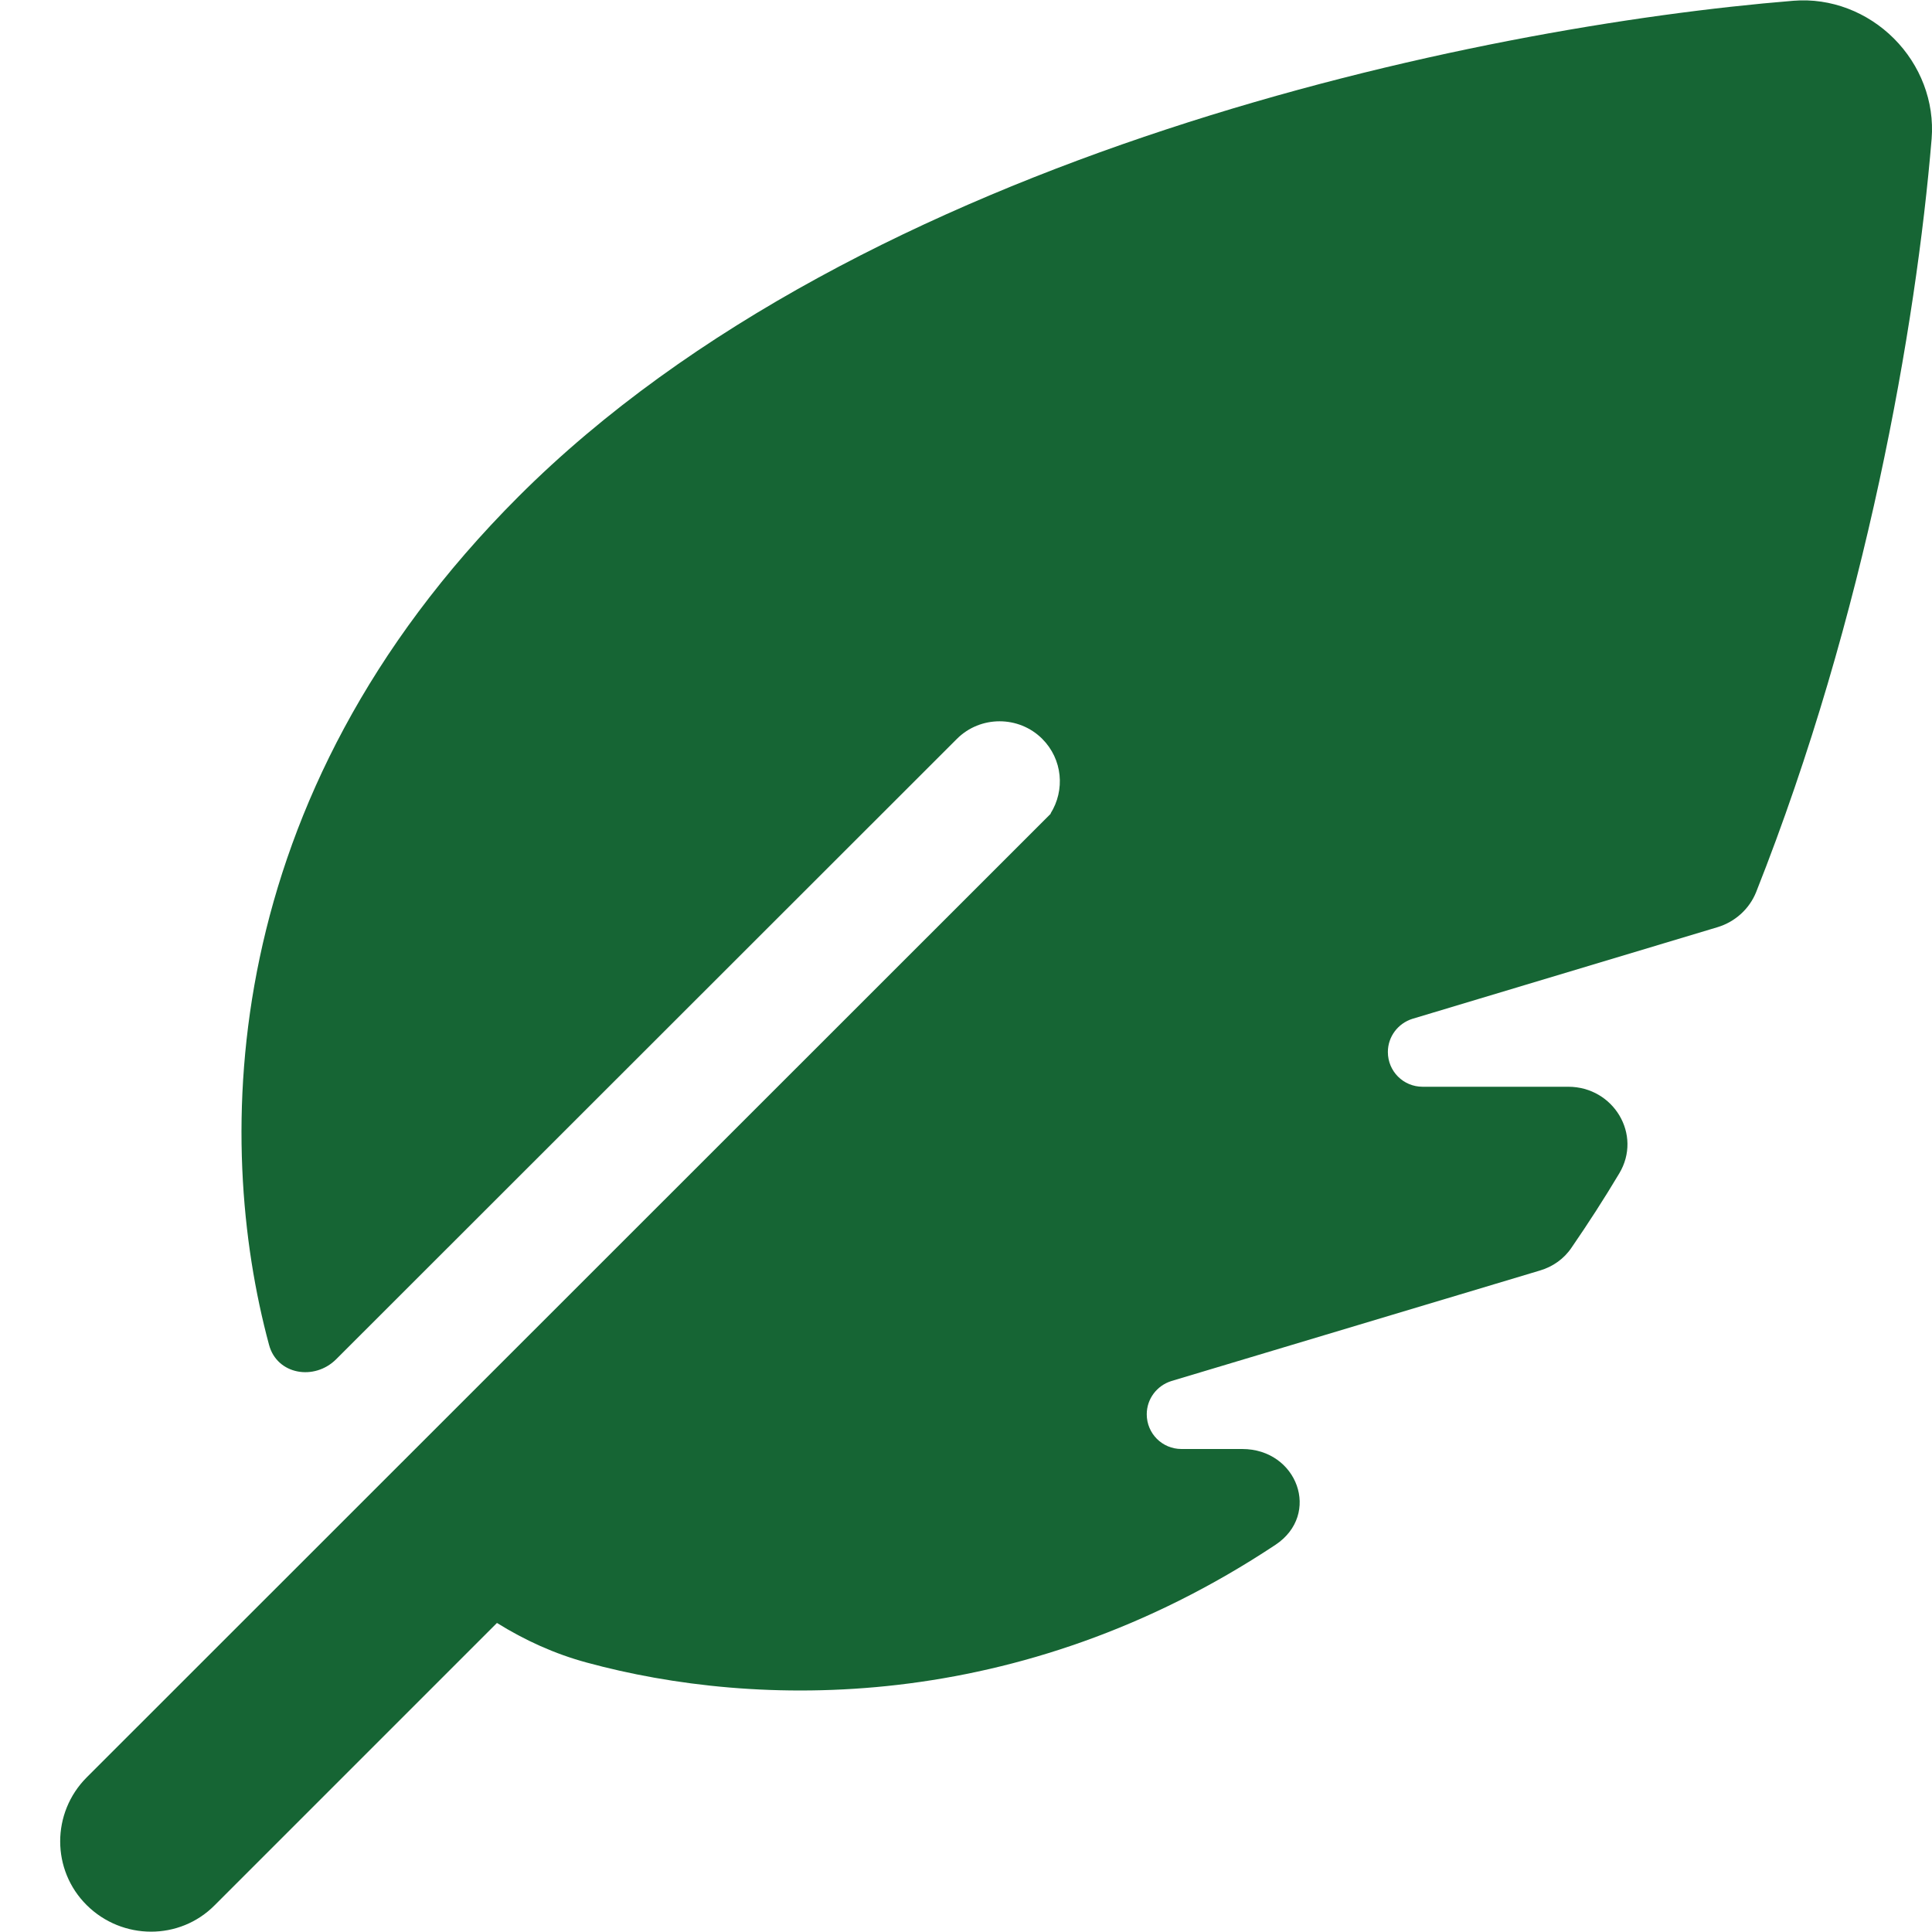
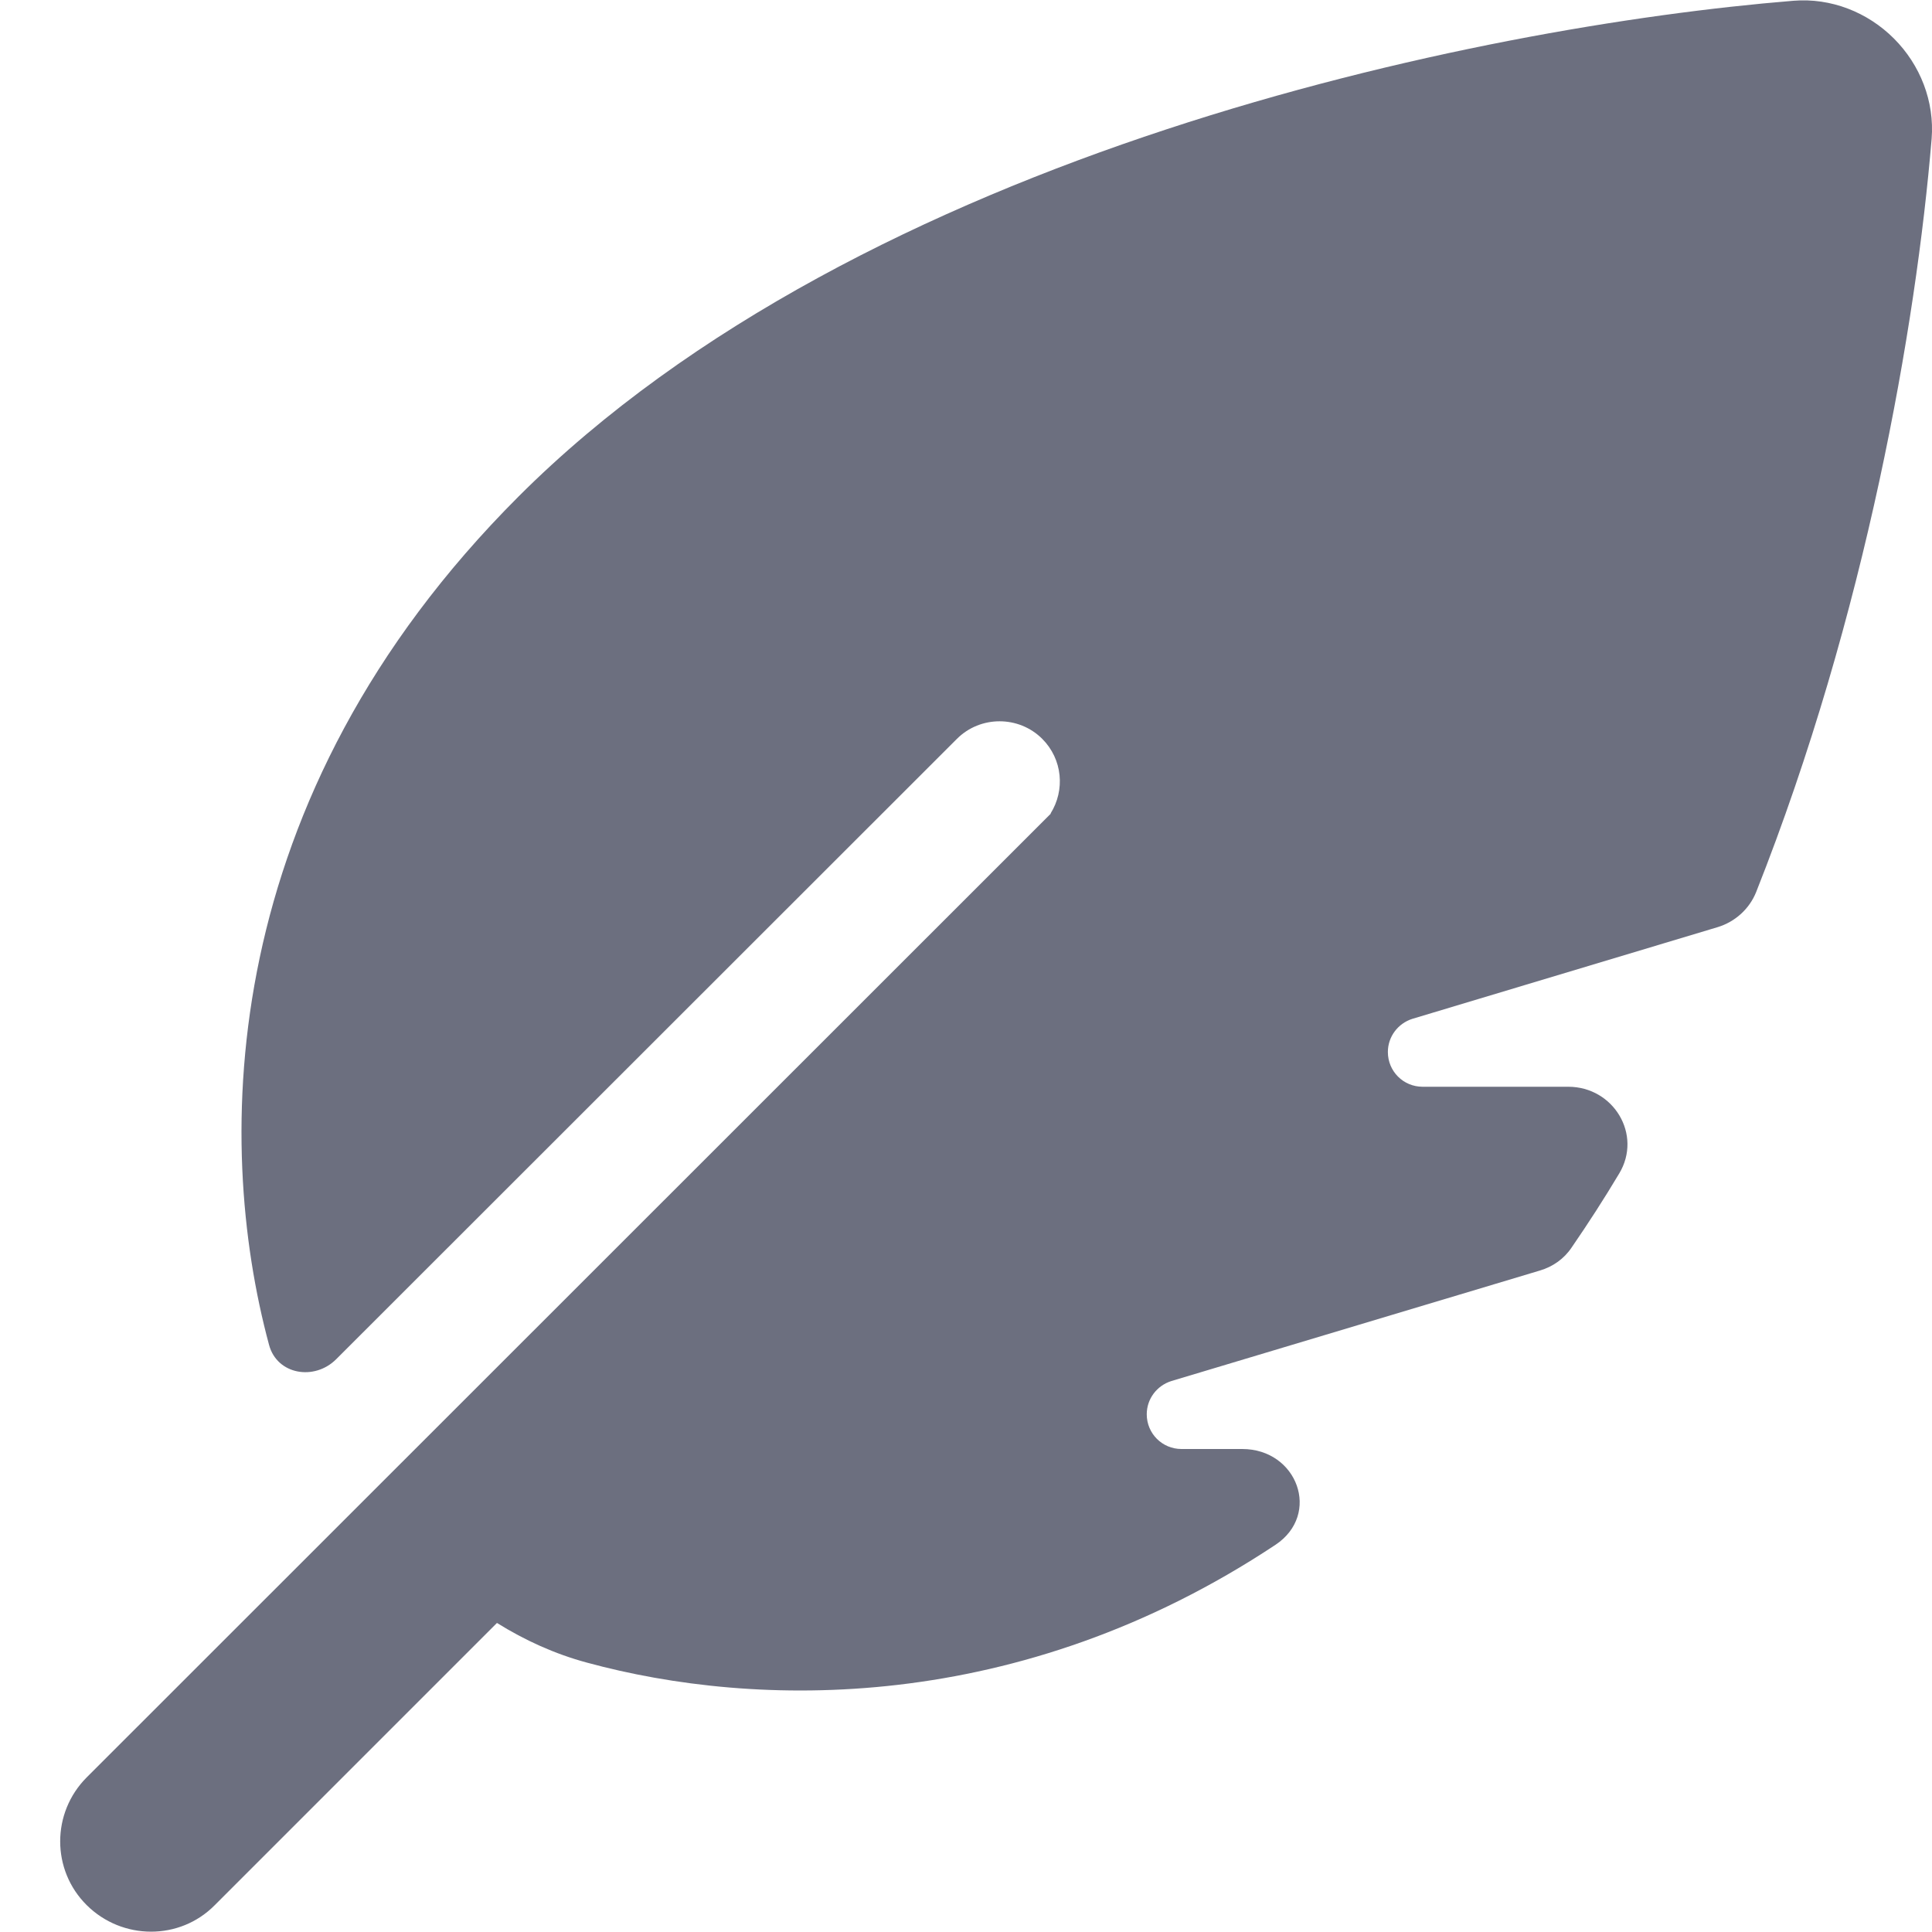
- <svg xmlns="http://www.w3.org/2000/svg" fill="rgb(22, 101, 52)" viewBox="0 0 512 512">
+ <svg xmlns="http://www.w3.org/2000/svg" fill="#6C6F7F" viewBox="0 0 512 512">
  <path d="M278.5 215.6 23 471c-9.4 9.4-9.4 24.6 0 33.9s24.6 9.4 33.9 0l74.8-74.8c7.4 4.6 15.3 8.2 23.8 10.5 44.8 12.2 114.5 13.9 182.5-31.2 12.2-8.1 5.8-25.4-8.8-25.4h-16.1c-5.1 0-9.2-4.1-9.2-9.2 0-4.1 2.7-7.6 6.5-8.8l97.7-29.3c3.4-1 6.4-3.1 8.4-6.1 4.4-6.4 8.6-12.9 12.6-19.6 6.2-10.3-1.5-23-13.5-23H377c-5.1 0-9.2-4.1-9.2-9.2 0-4.1 2.7-7.6 6.5-8.8l80.9-24.3c4.6-1.4 8.4-4.8 10.2-9.3 29.1-73.4 42.4-150.3 46.5-199.6.8-9.9-3-19.6-10-26.6S485.2-.6 475.3.2C391.5 7 228.5 40.5 137.4 131.6c-80.1 80.1-80.7 170.7-66.1 224.8 2.1 7.9 12 9.6 17.8 3.8l164.5-164.4c6.2-6.2 16.4-6.2 22.6 0 5.4 5.4 6.1 13.6 2.2 19.8z" />
</svg>
